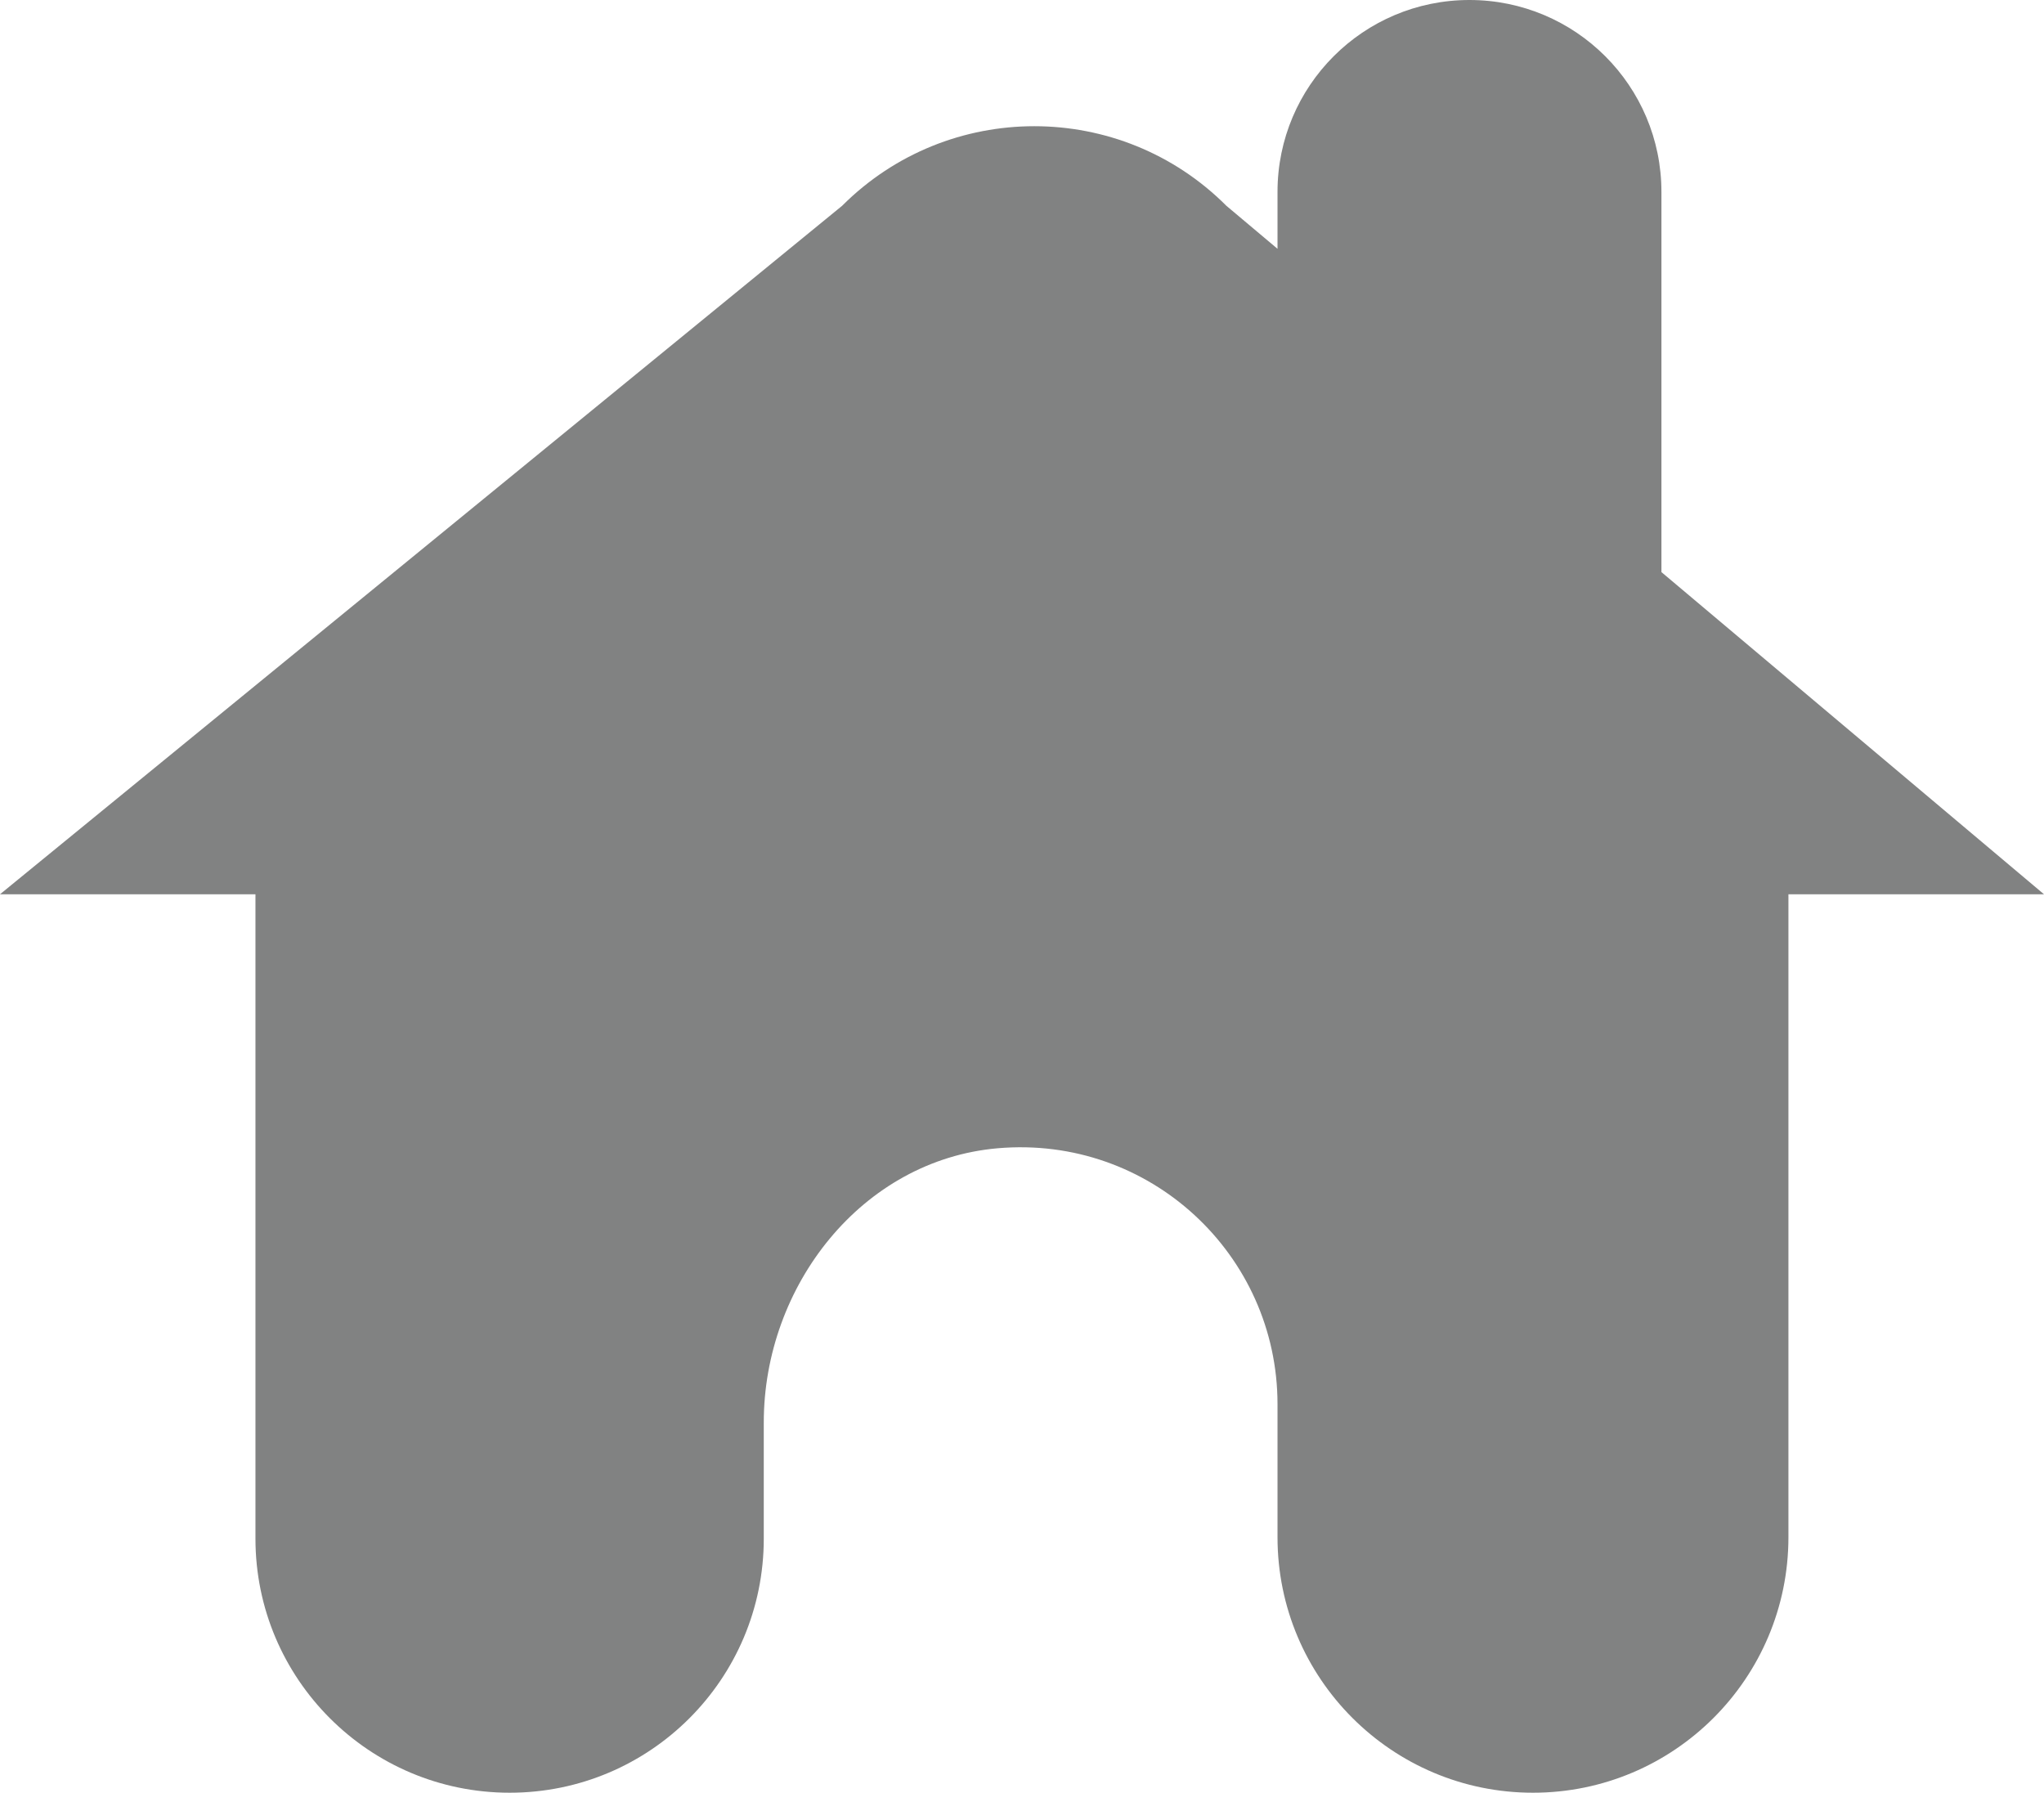
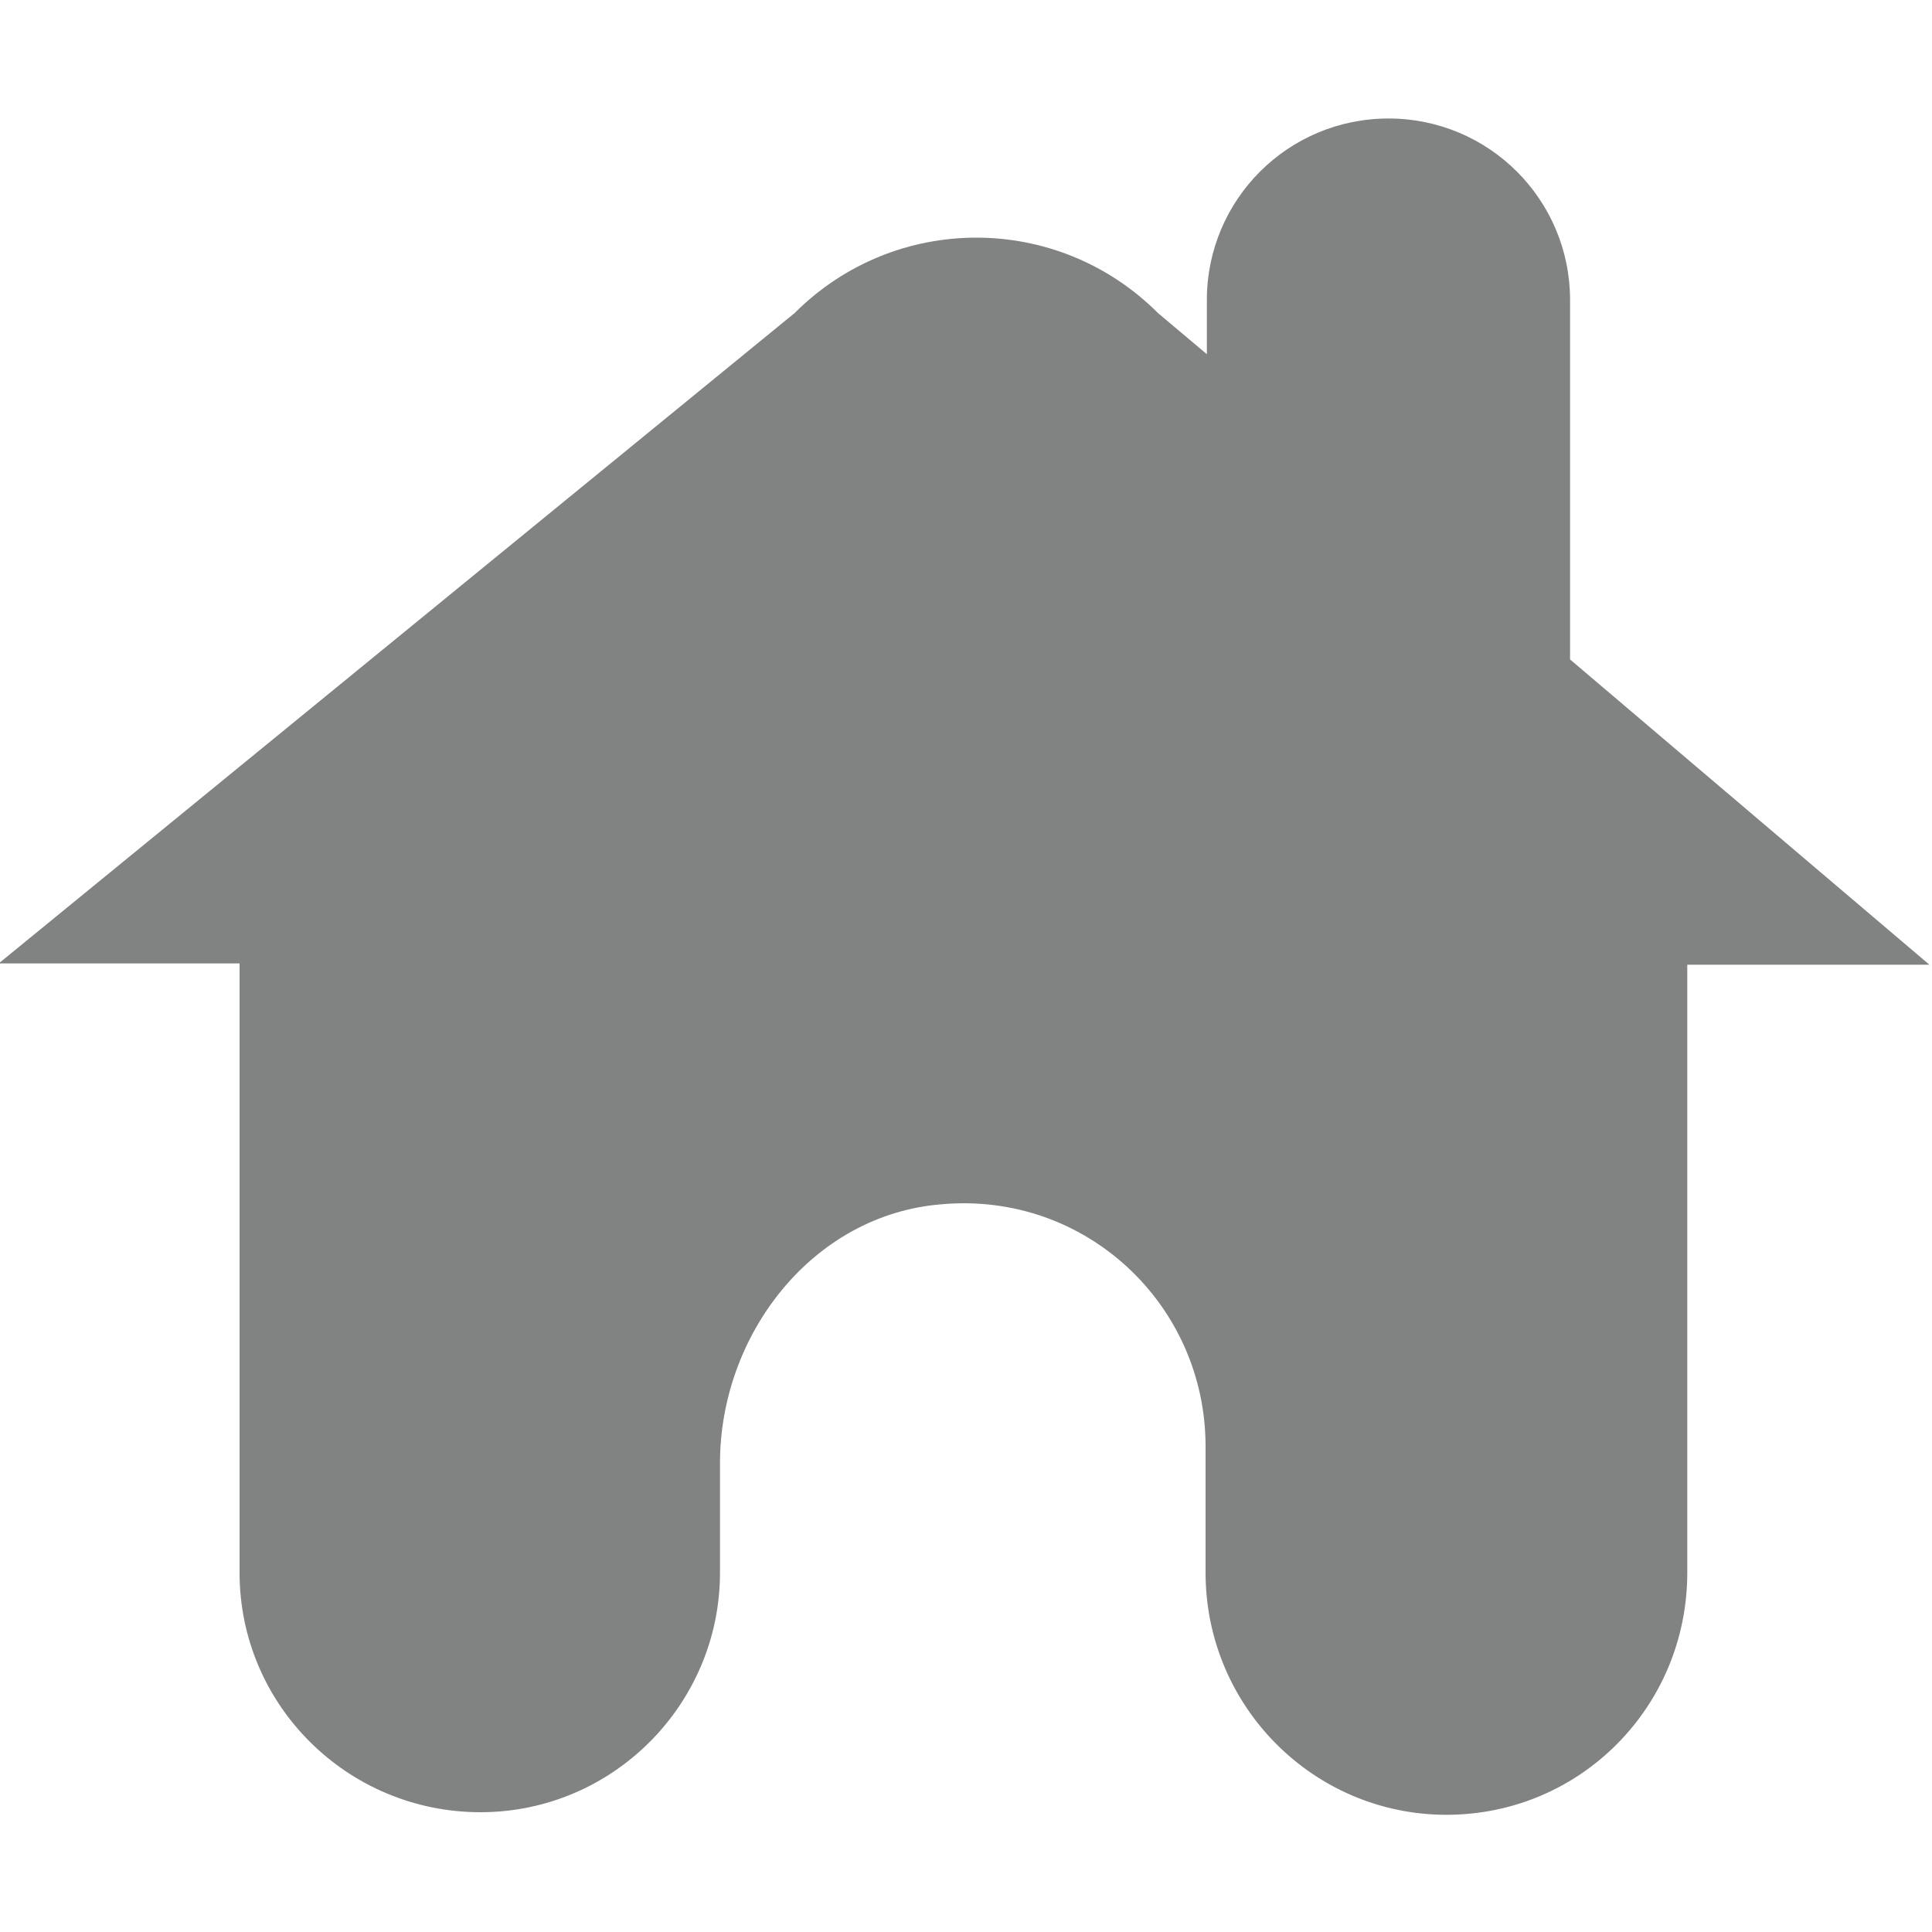
- <svg xmlns="http://www.w3.org/2000/svg" version="1.1" id="Layer_1" x="0px" y="0px" width="18.107px" height="15.881px" viewBox="0 0 18.107 15.881" enable-background="new 0 0 18.107 15.881" xml:space="preserve">
-   <path fill="#818282" d="M14.718,5.068V1.7c0-0.939-0.761-1.7-1.701-1.7c-0.939,0-1.7,0.761-1.7,1.7v0.504l-0.453-0.381  c-0.939-0.94-2.464-0.94-3.404,0L0,7.922h2.263v5.708c0,1.243,1.009,2.251,2.252,2.251c1.244,0,2.251-1.008,2.251-2.251v-1.029  c0-1.209,0.868-2.324,2.072-2.429c1.348-0.117,2.479,0.943,2.479,2.267v1.178c0,1.25,1.013,2.264,2.263,2.264  s2.263-1.014,2.263-2.264V7.922h2.264L14.718,5.068z" />
+ <svg xmlns="http://www.w3.org/2000/svg" version="1.1" id="Layer_1" x="0px" y="0px" viewBox="-361.9 322.1 150 150" style="enable-background:new -361.9 322.1 150 150;" xml:space="preserve">
+   <style type="text/css">
+ 	.st0{fill:#818282;}
+ </style>
+   <path class="st0" d="M-240,373.3v-27.9c0-7.8-6.3-14.1-14.1-14.1c-7.8,0-14.1,6.3-14.1,14.1v4.2l-3.8-3.2c-7.8-7.8-20.4-7.8-28.2,0  l-61.8,50.5h18.7v47.3c0,10.3,8.4,18.6,18.7,18.6c10.3,0,18.6-8.4,18.6-18.6v-8.5c0-10,7.2-19.3,17.2-20.1  c11.2-1,20.5,7.8,20.5,18.8v9.8c0,10.4,8.4,18.8,18.7,18.8c10.4,0,18.7-8.4,18.7-18.8v-47.2h18.8L-240,373.3z" />
</svg>
